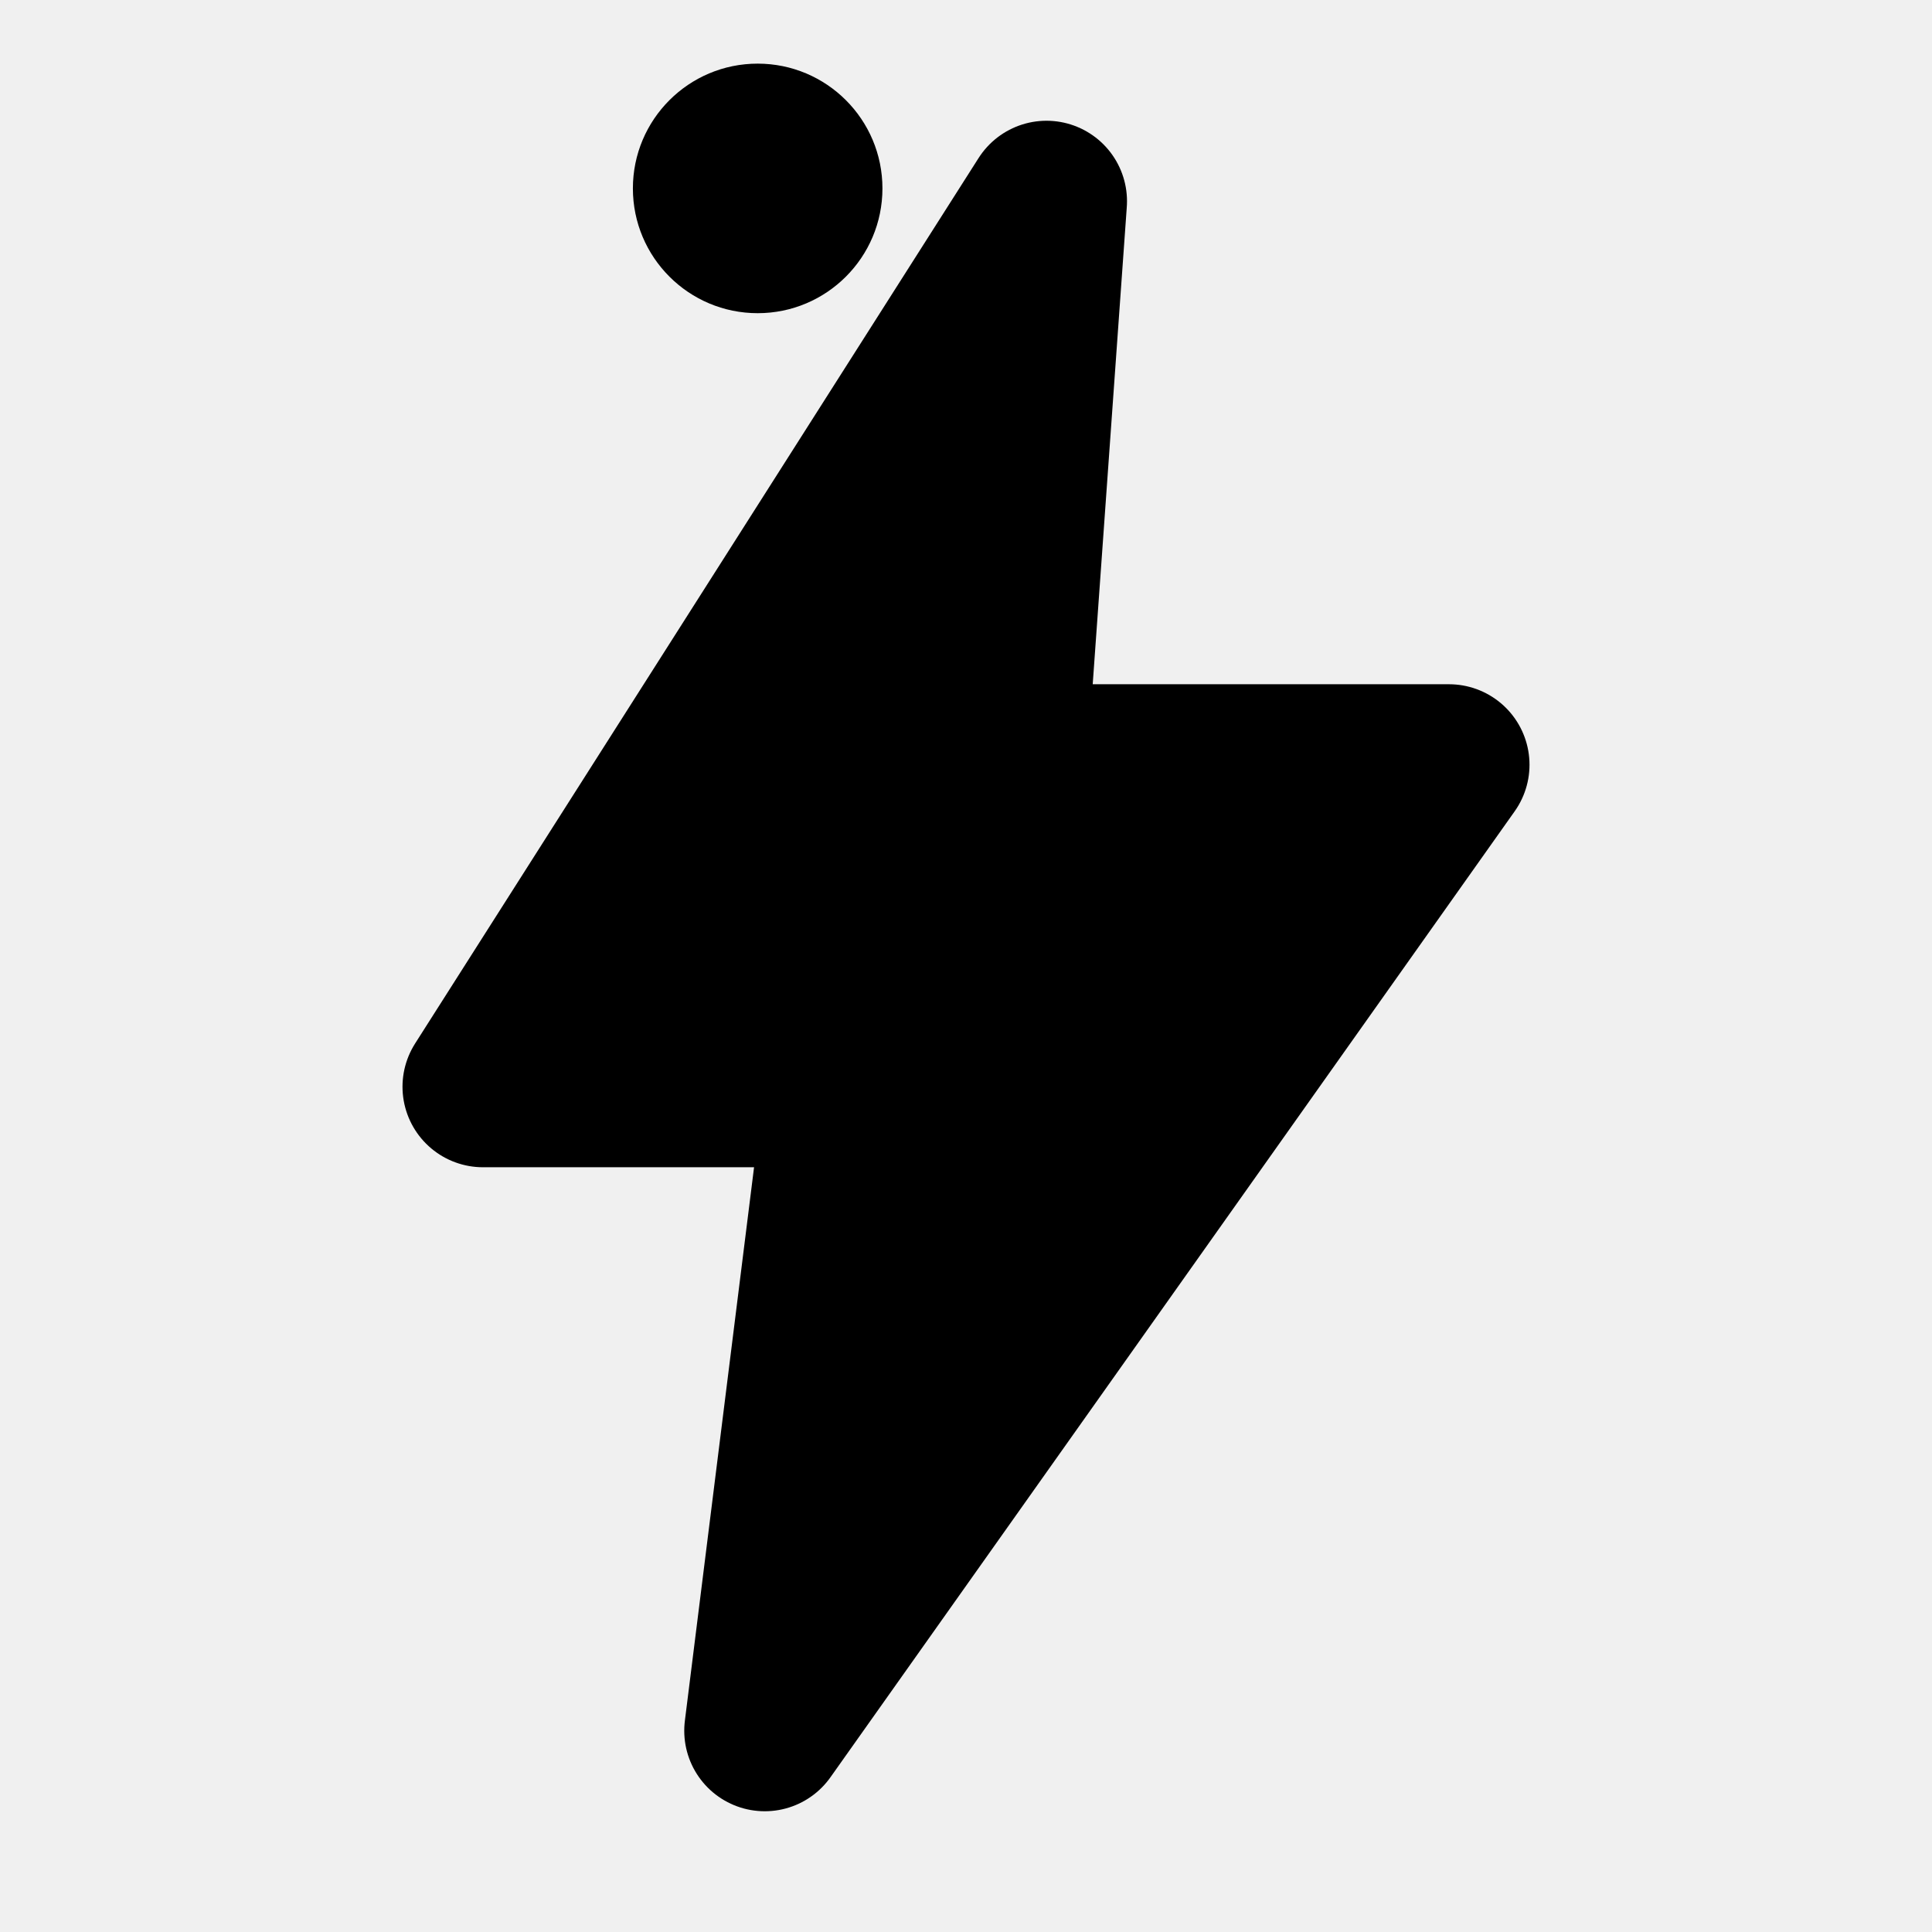
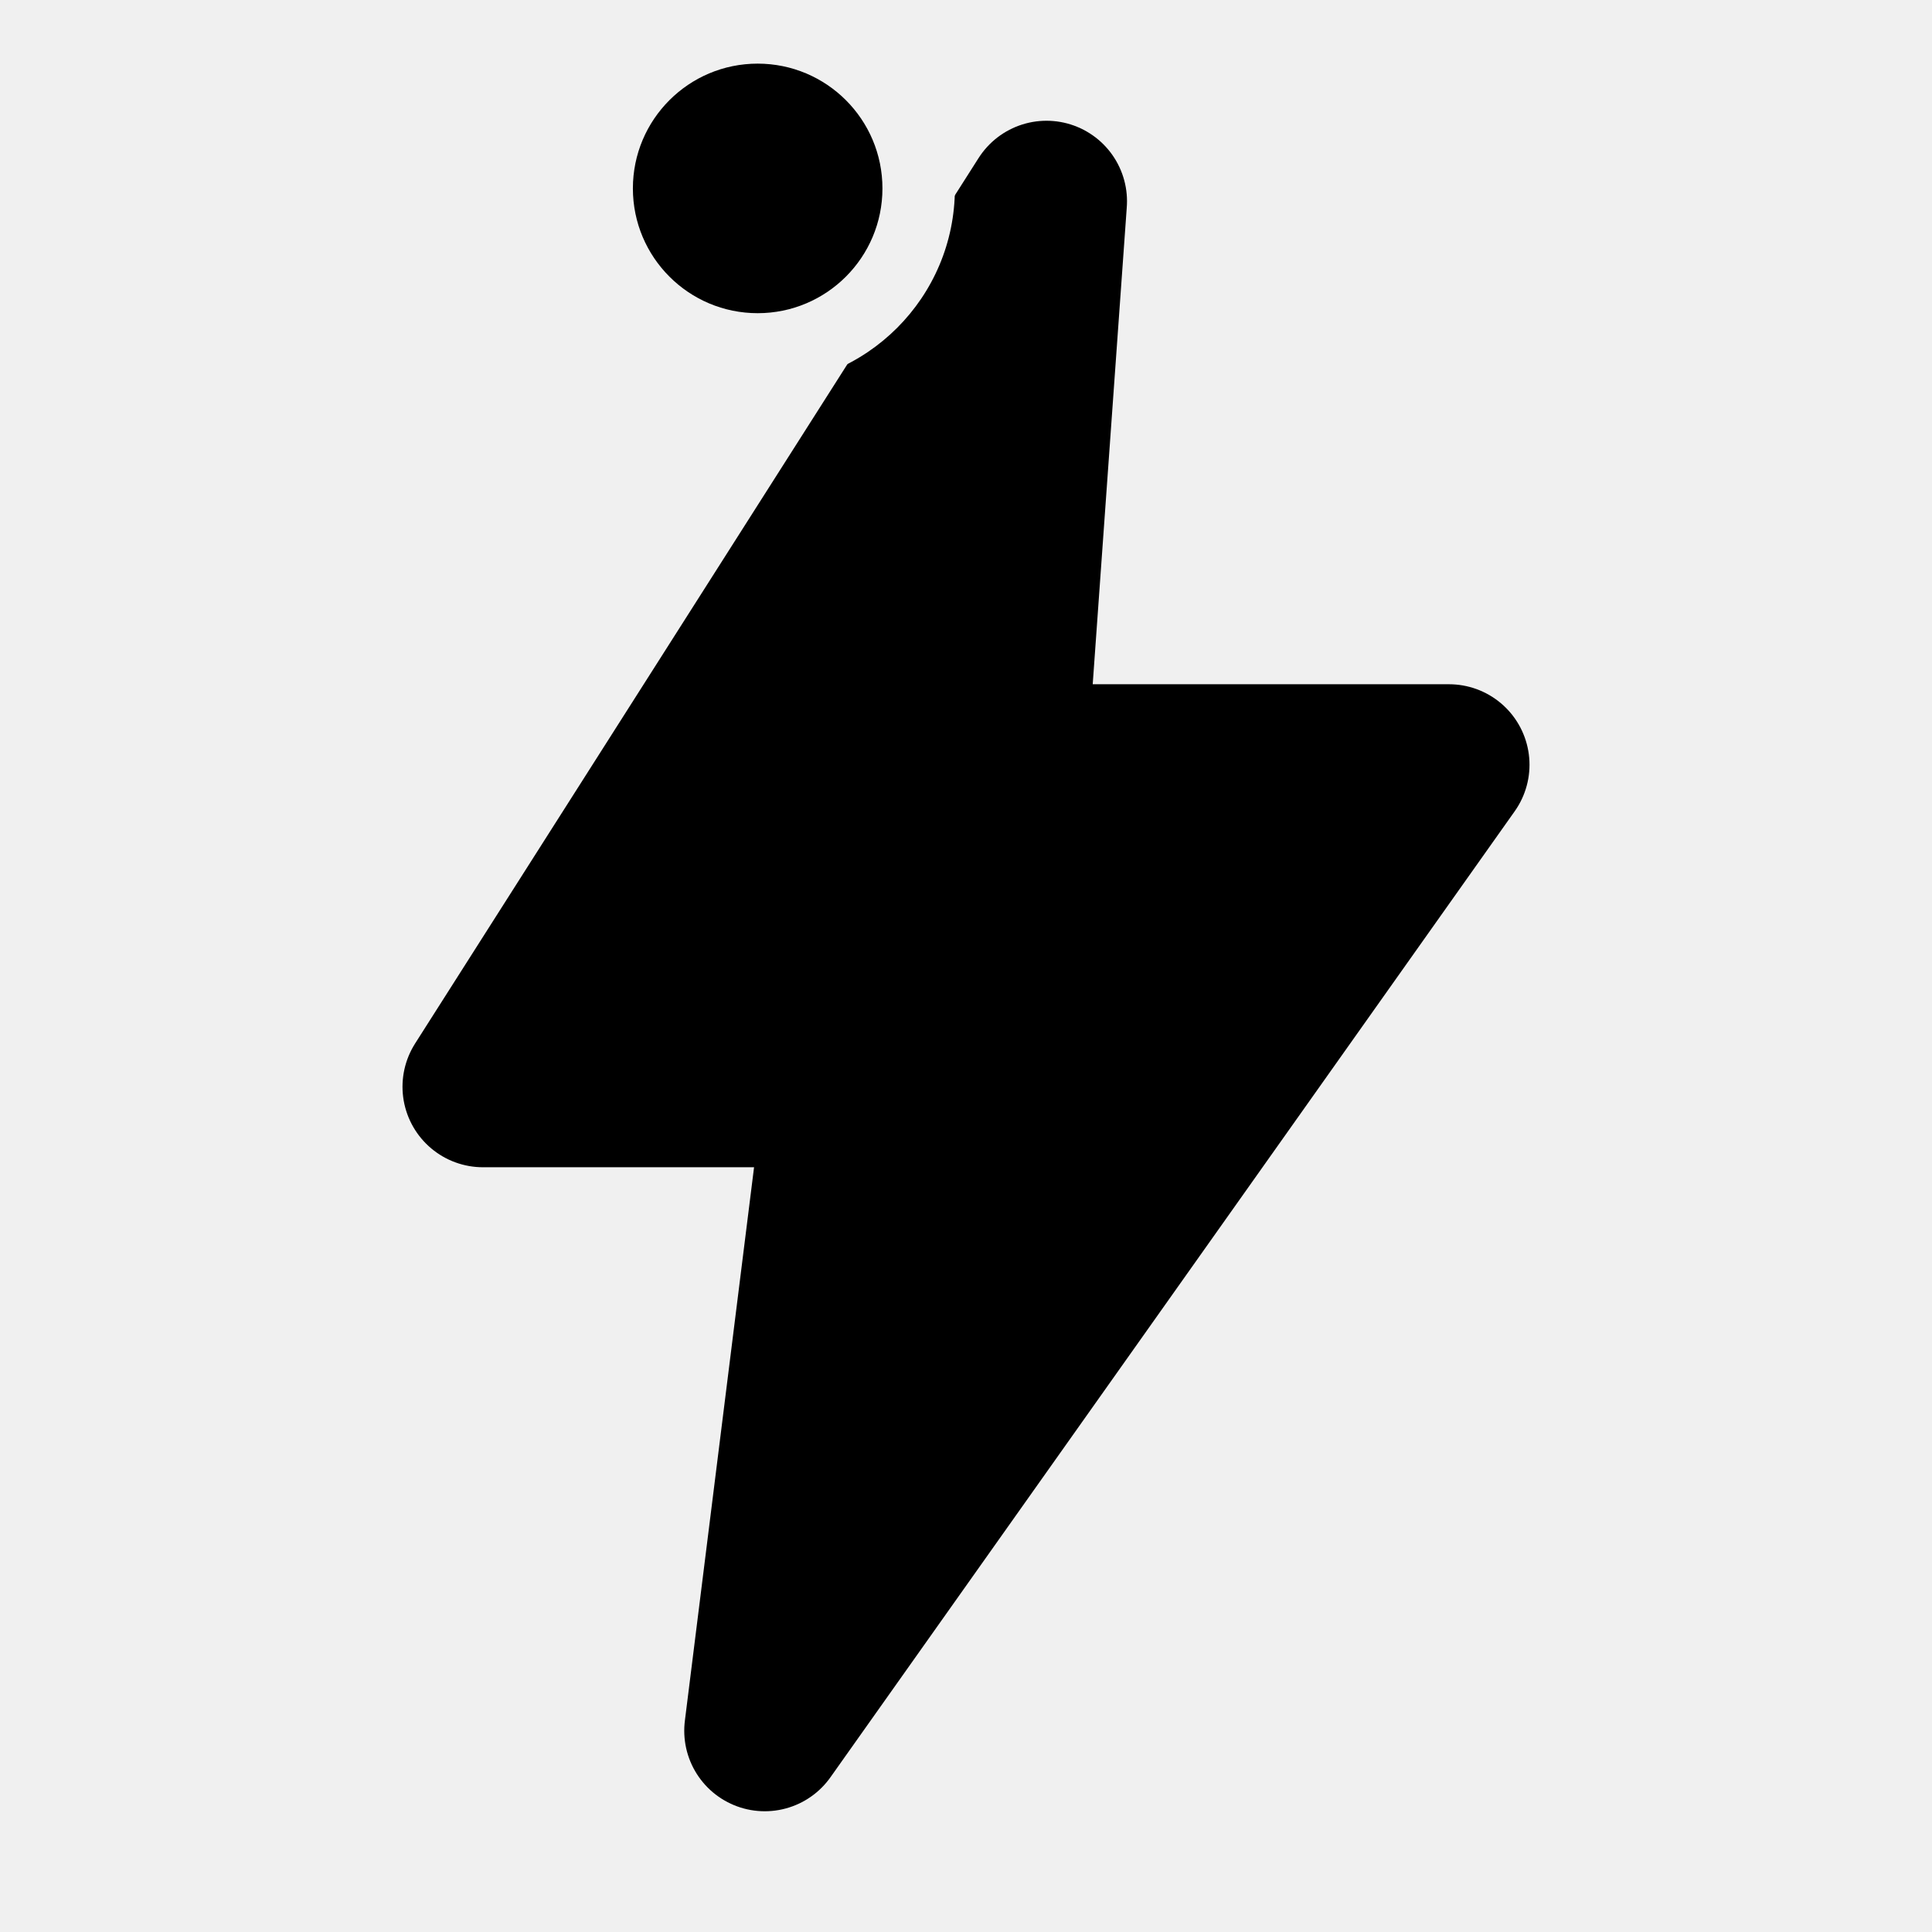
<svg xmlns="http://www.w3.org/2000/svg" viewBox="0 0 48 48" fill="none">
-   <path d="M26 5 L12 27 H21 L19 43 L36 19 H25 Z" fill="black" stroke="black" stroke-width="4" stroke-linejoin="round" />
+   <mask id="gap" maskUnits="userSpaceOnUse" x="0" y="0" width="48" height="48">
+     <rect width="48" height="48" fill="white" />
+     <circle cx="18.824" cy="4.681" r="4.9" fill="black" />
+   </mask>
+   <path d="M26 5 L12 27 H21 L19 43 L36 19 H25 Z" fill="black" stroke="black" stroke-width="4" stroke-linejoin="round" mask="url(#gap)" />
  <circle cx="18.824" cy="4.681" r="3.1" fill="black" />
</svg>
